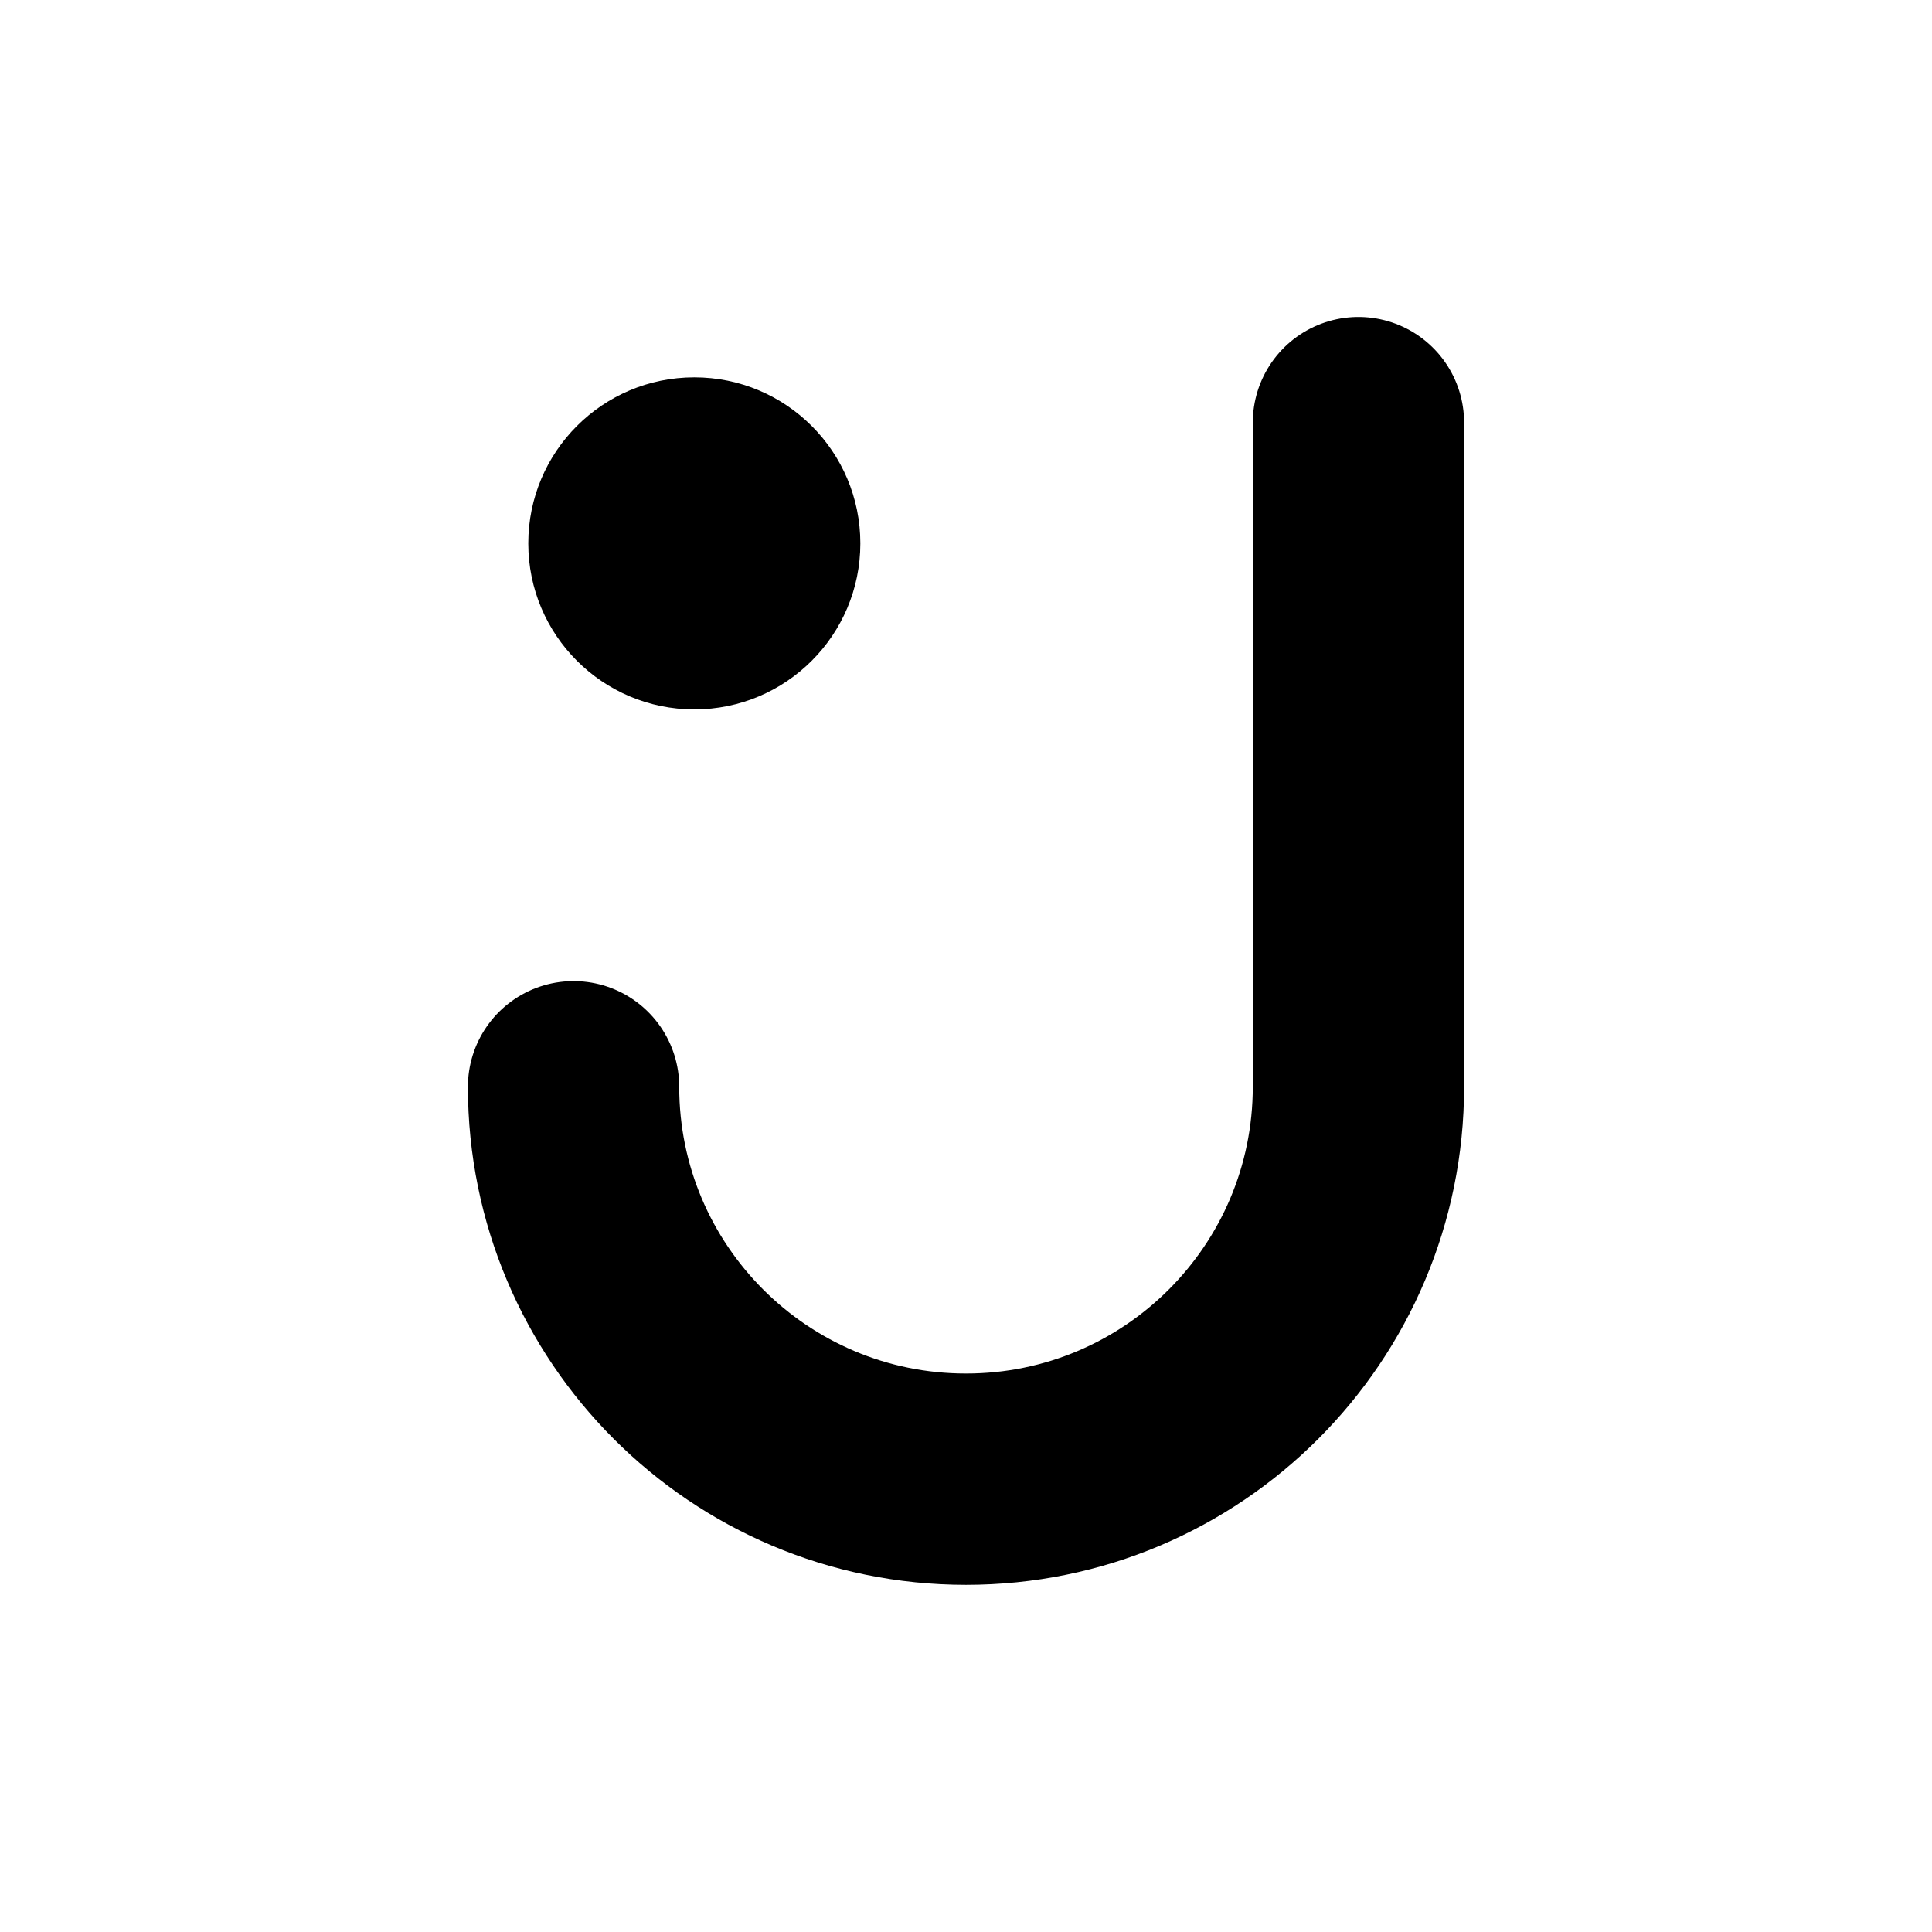
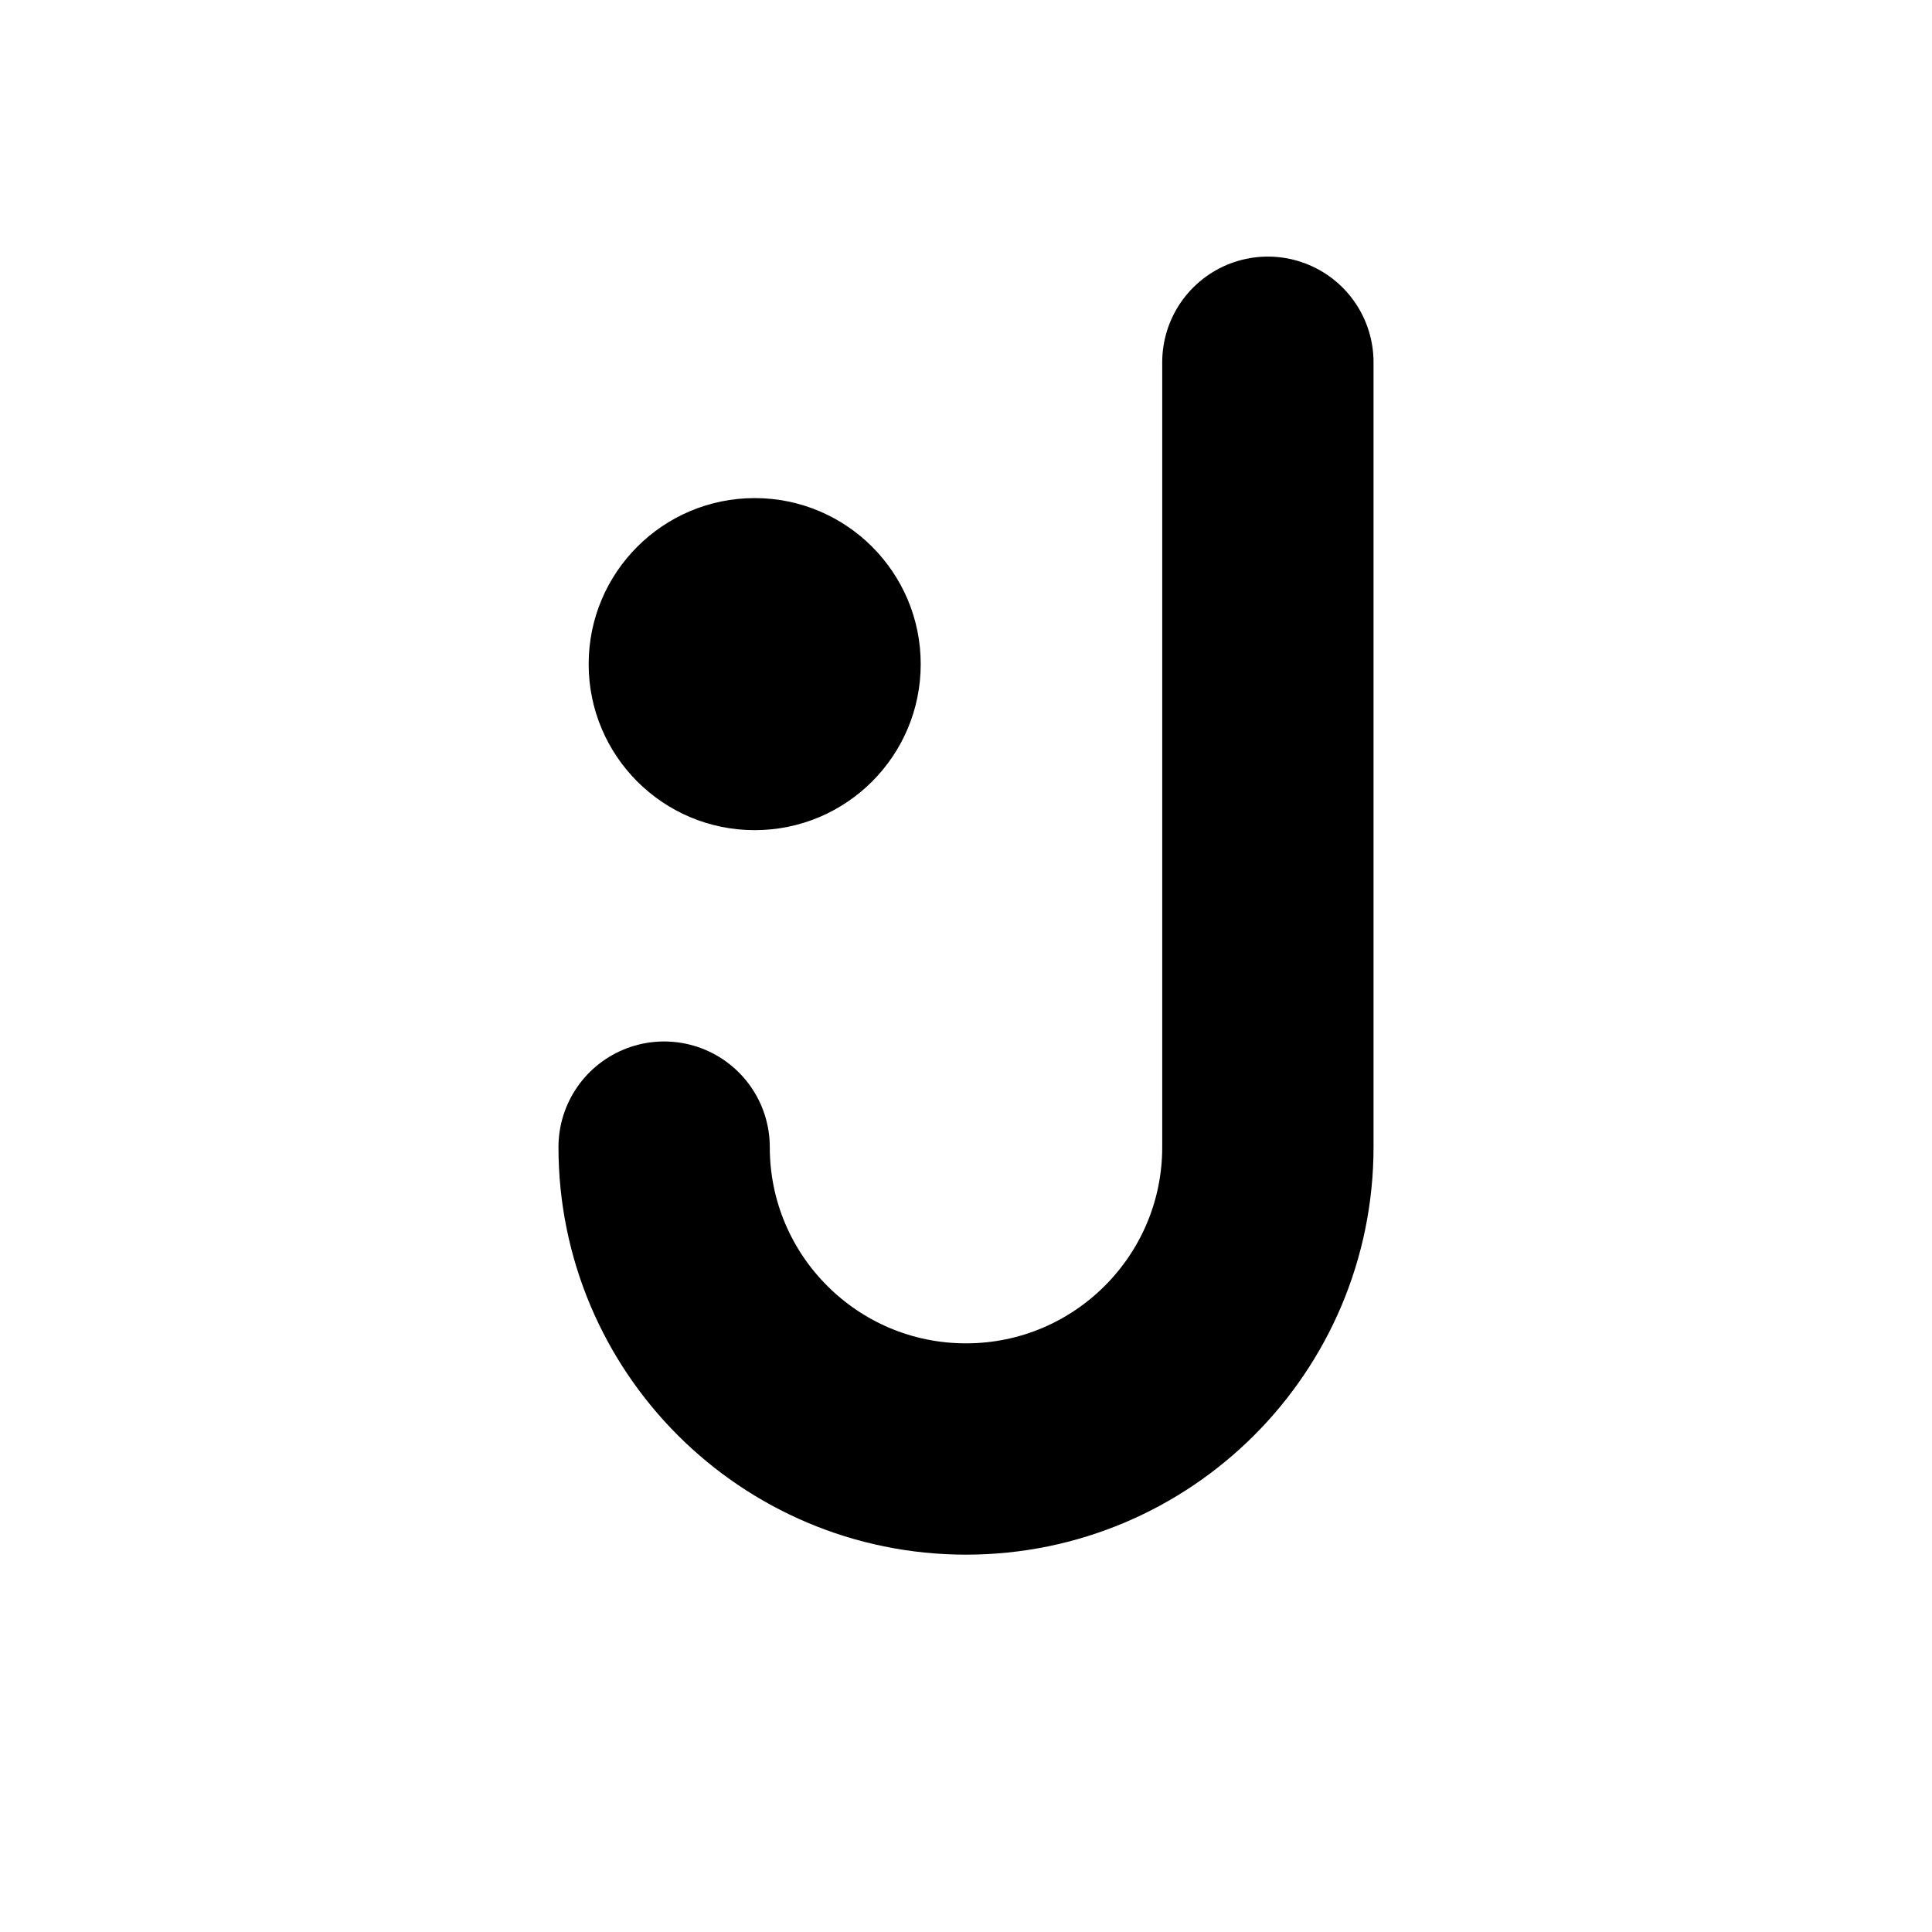
<svg xmlns="http://www.w3.org/2000/svg" width="64" height="64" viewBox="0 0 64 64" fill="none">
-   <path d="M45 14 V36 A13 13 0 0 1 19 36" stroke="currentColor" stroke-width="7" stroke-linecap="round" fill="none" />
-   <circle cx="23" cy="18" r="5.5" fill="currentColor" />
+   <path d="M42 12 V38 A10 10 0 0 1 22 38" stroke="currentColor" stroke-width="7" stroke-linecap="round" fill="none" />
+   <circle cx="25" cy="22" r="5.5" fill="currentColor" />
</svg>
